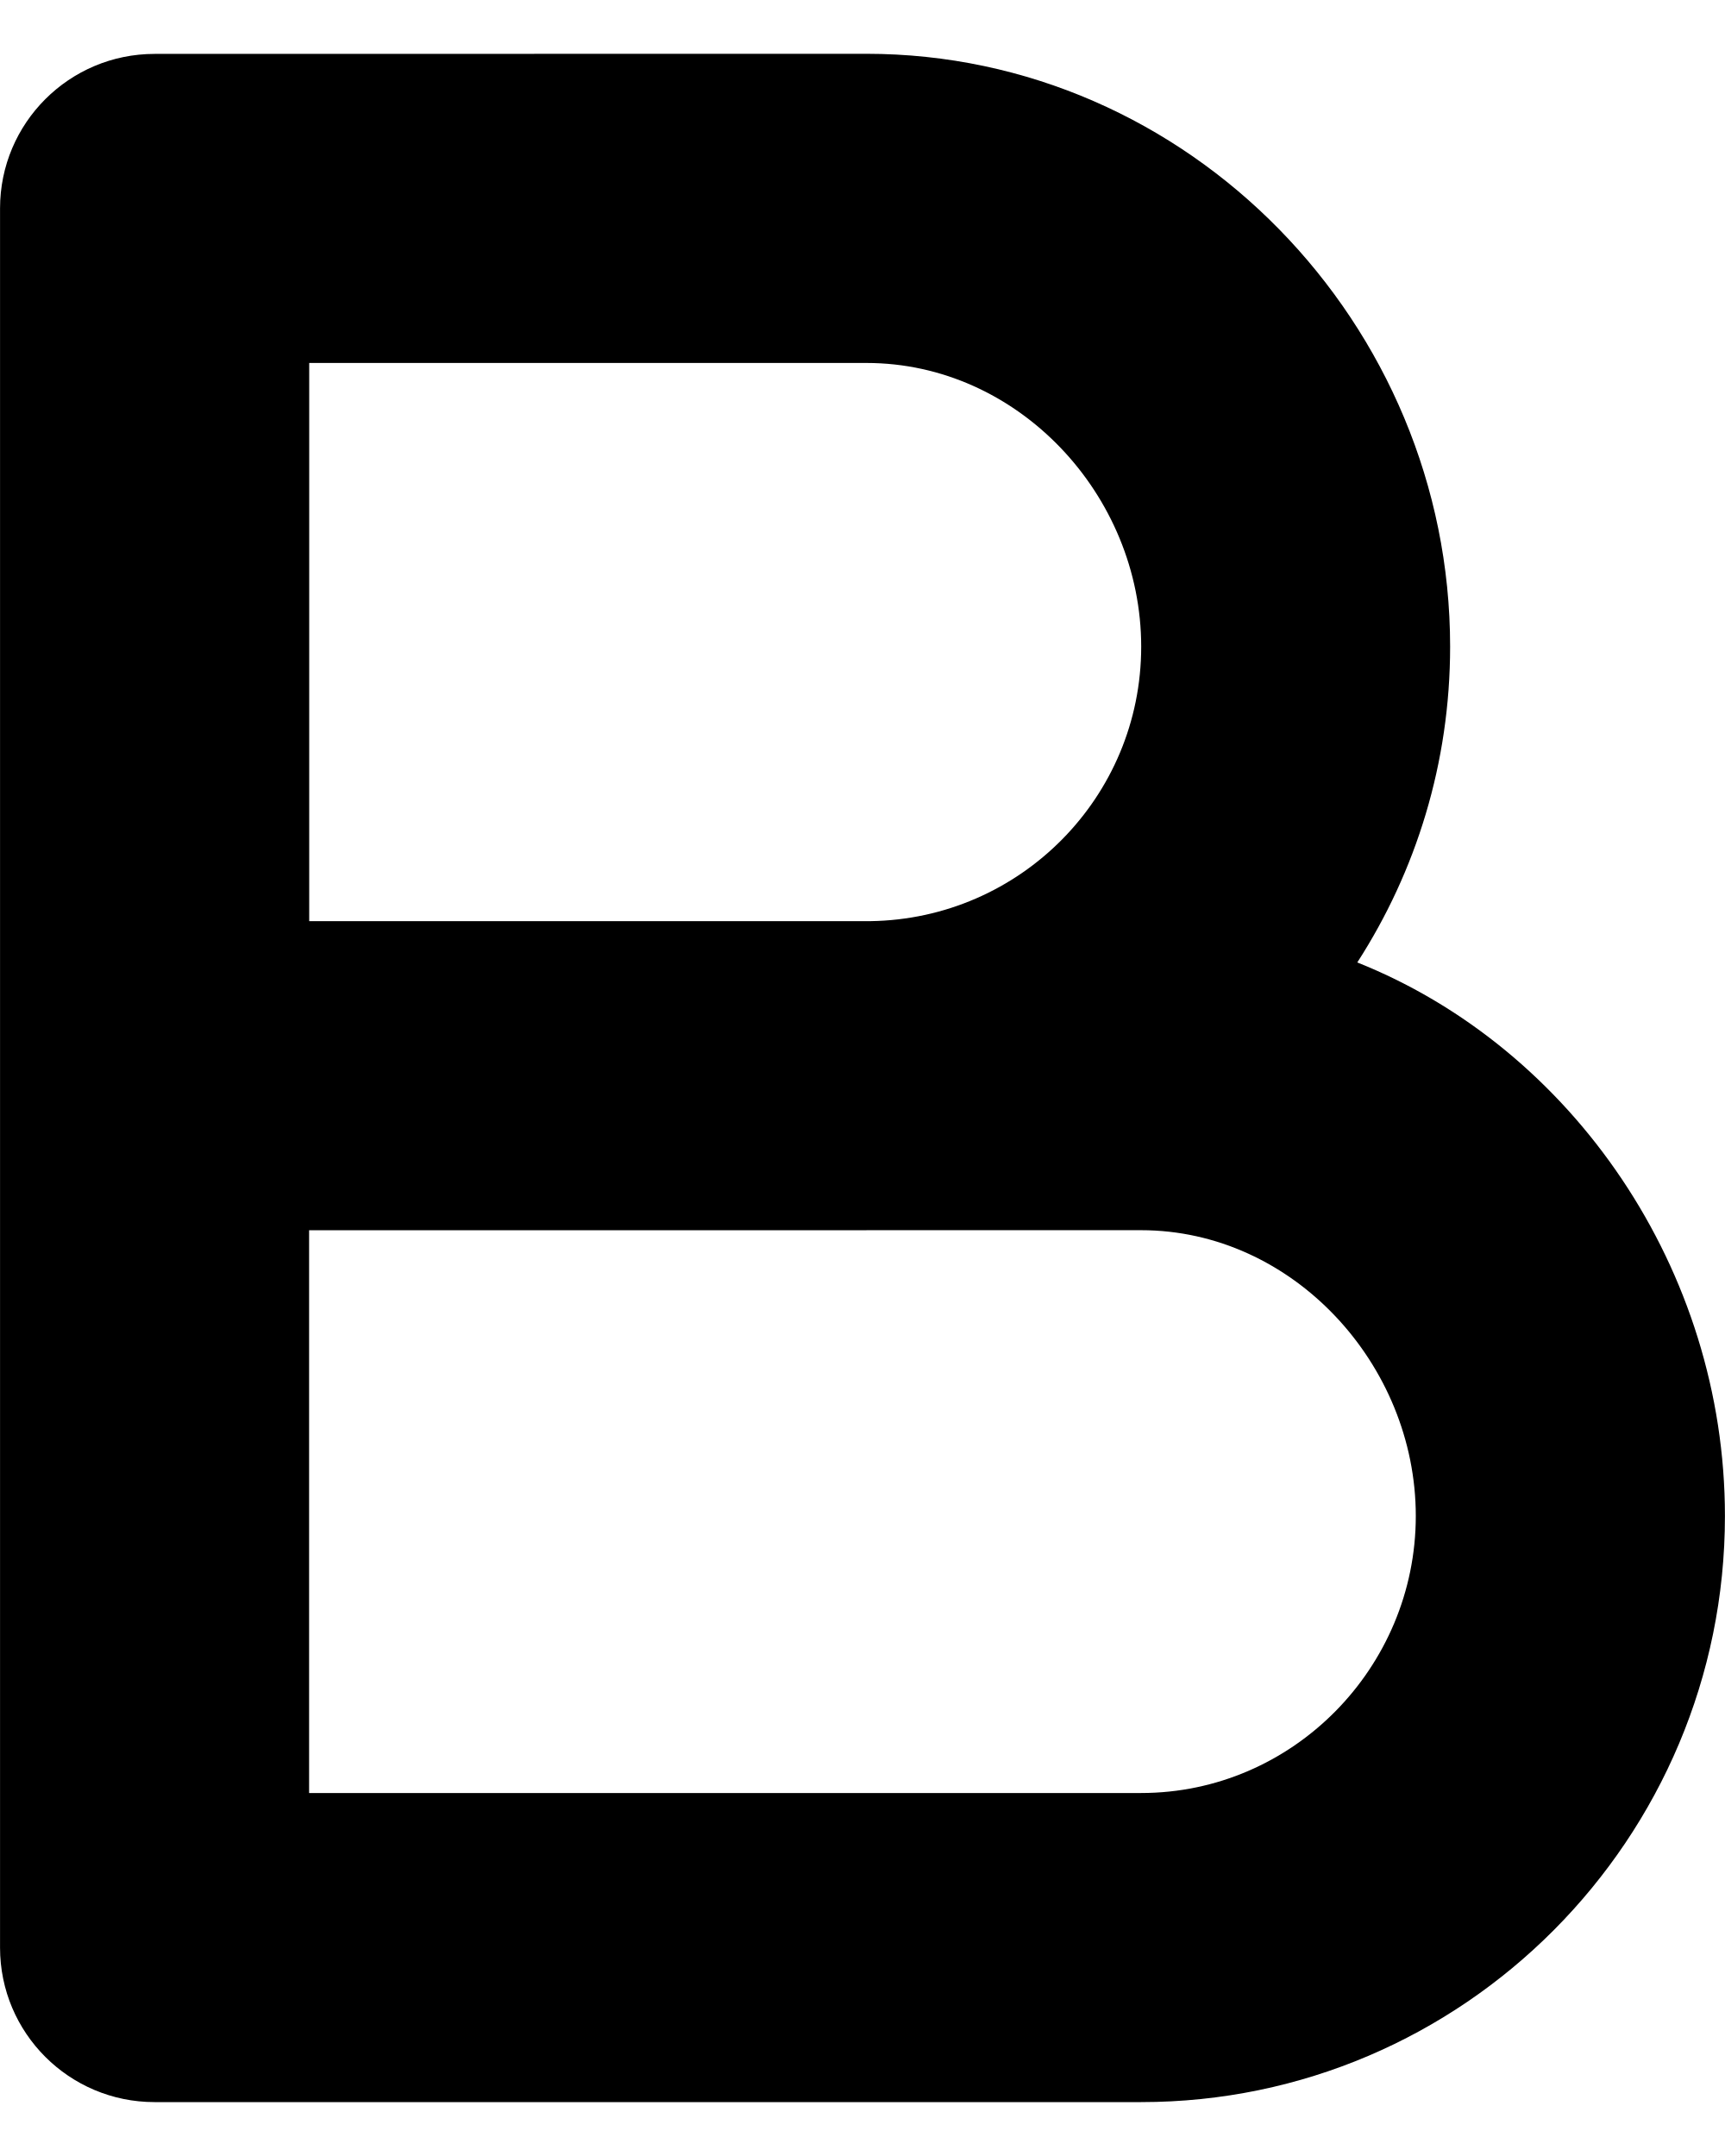
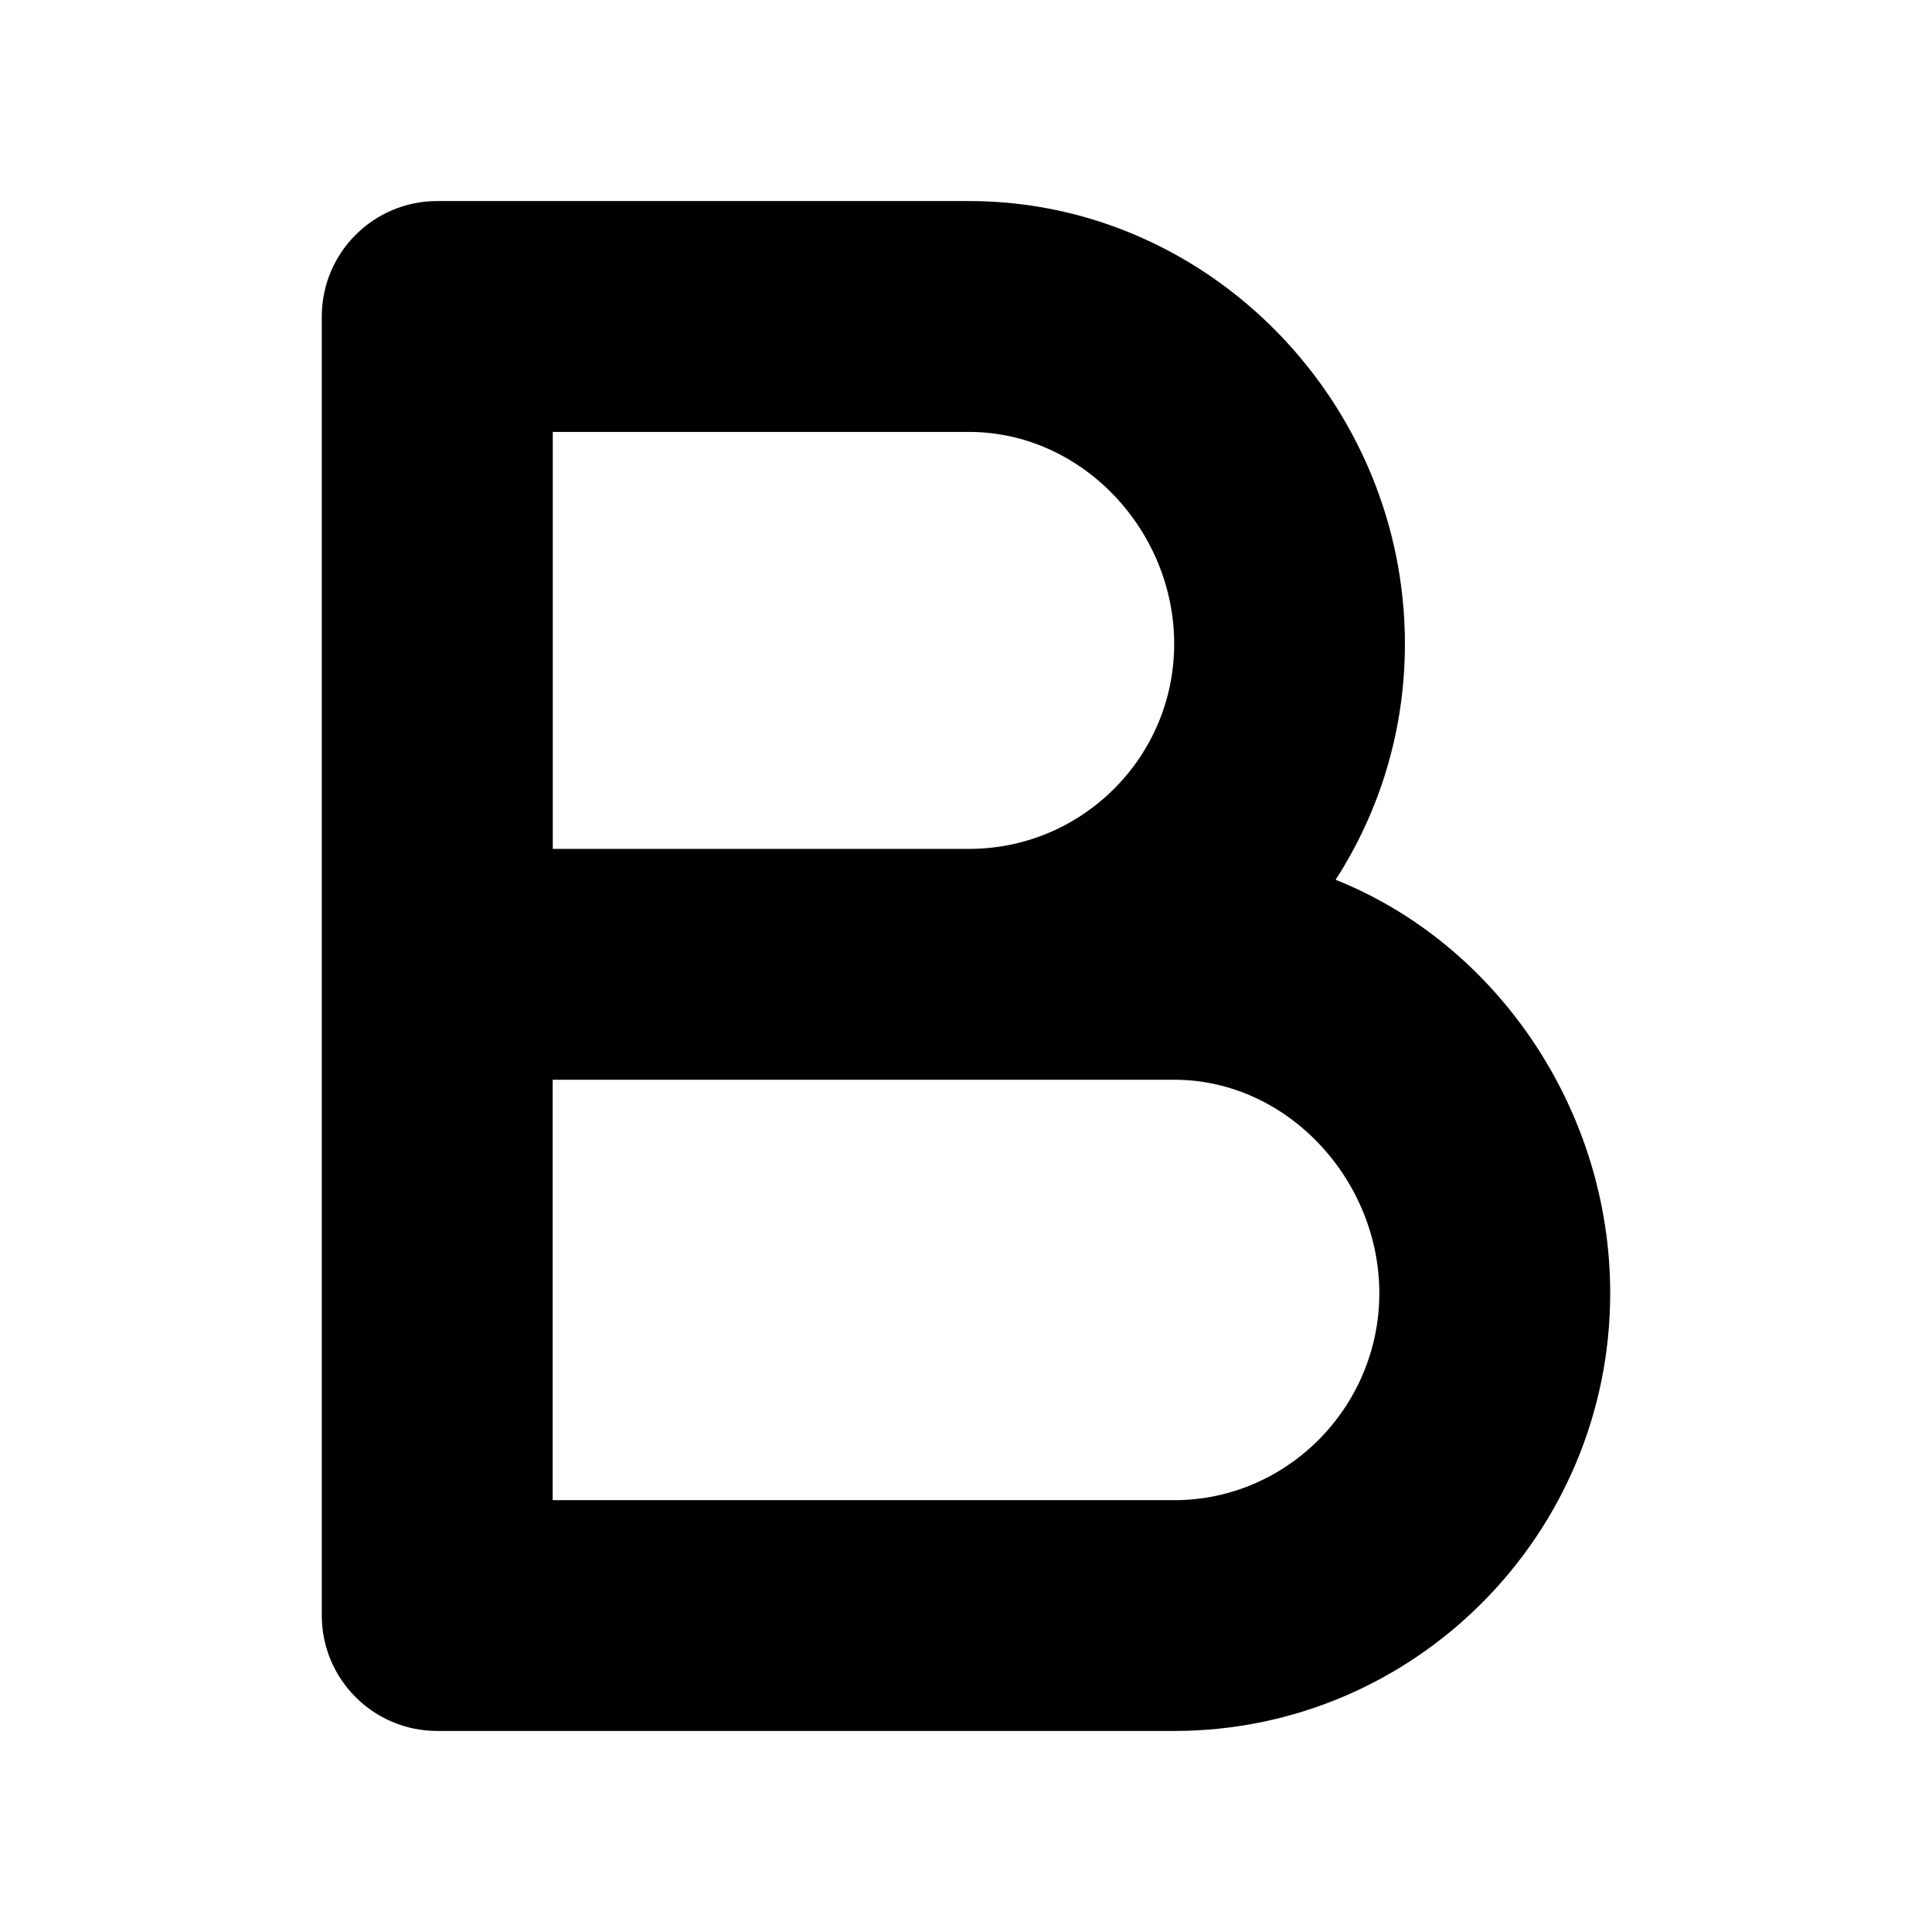
- <svg xmlns="http://www.w3.org/2000/svg" width="16" height="20" viewBox="0 0 16 20" fill="currentColor">
-   <path fill-rule="evenodd" d="M 1.434,0.5 C 0.642,0.5 3.7000107e-4,1.142 3.7000107e-4,1.933 V 18.067 c 0,0.792 0.642,1.433 1.433,1.433 h 9.151 c 2.991,0 5.415,-2.446 5.415,-5.437 0,-2.282 -1.412,-4.338 -3.41,-5.135 0.545,-0.845 0.861,-1.85 0.861,-2.93 0,-2.991 -2.424,-5.499 -5.415,-5.499 z m 1.433,10.912 H 8.036 c 0.018,0 0.036,0 0.053,-2e-4 h 2.495 c 1.407,0 2.548,1.244 2.548,2.651 0,1.407 -1.141,2.57 -2.548,2.57 H 2.867 Z M 8.073,8.545 c 1.391,-0.02 2.512,-1.151 2.512,-2.546 0,-1.407 -1.141,-2.632 -2.548,-2.632 l -5.169,-1e-5 v 5.178 z" />
+ <svg width="16" height="16" viewBox="0 0 16 16" fill="currentColor">
+   <path fill-rule="evenodd" d="M 3.621,1.665 C 3.093,1.665 2.665,2.093 2.665,2.621 V 13.379 c 0,0.528 0.428,0.956 0.956,0.956 h 6.103 c 1.995,0 3.611,-1.631 3.611,-3.625 0,-1.522 -0.942,-2.893 -2.274,-3.424 0.363,-0.563 0.574,-1.233 0.574,-1.954 0,-1.994 -1.617,-3.667 -3.611,-3.667 z m 0.956,7.277 h 3.447 c 0.012,0 0.024,0 0.036,-1.334e-4 h 1.664 c 0.939,0 1.699,0.83 1.699,1.768 0,0.939 -0.761,1.714 -1.699,1.714 H 4.577 Z M 8.049,7.03 c 0.927,-0.013 1.675,-0.768 1.675,-1.698 0,-0.938 -0.761,-1.755 -1.699,-1.755 l -3.447,-6.6e-6 v 3.453 z" />
</svg>
